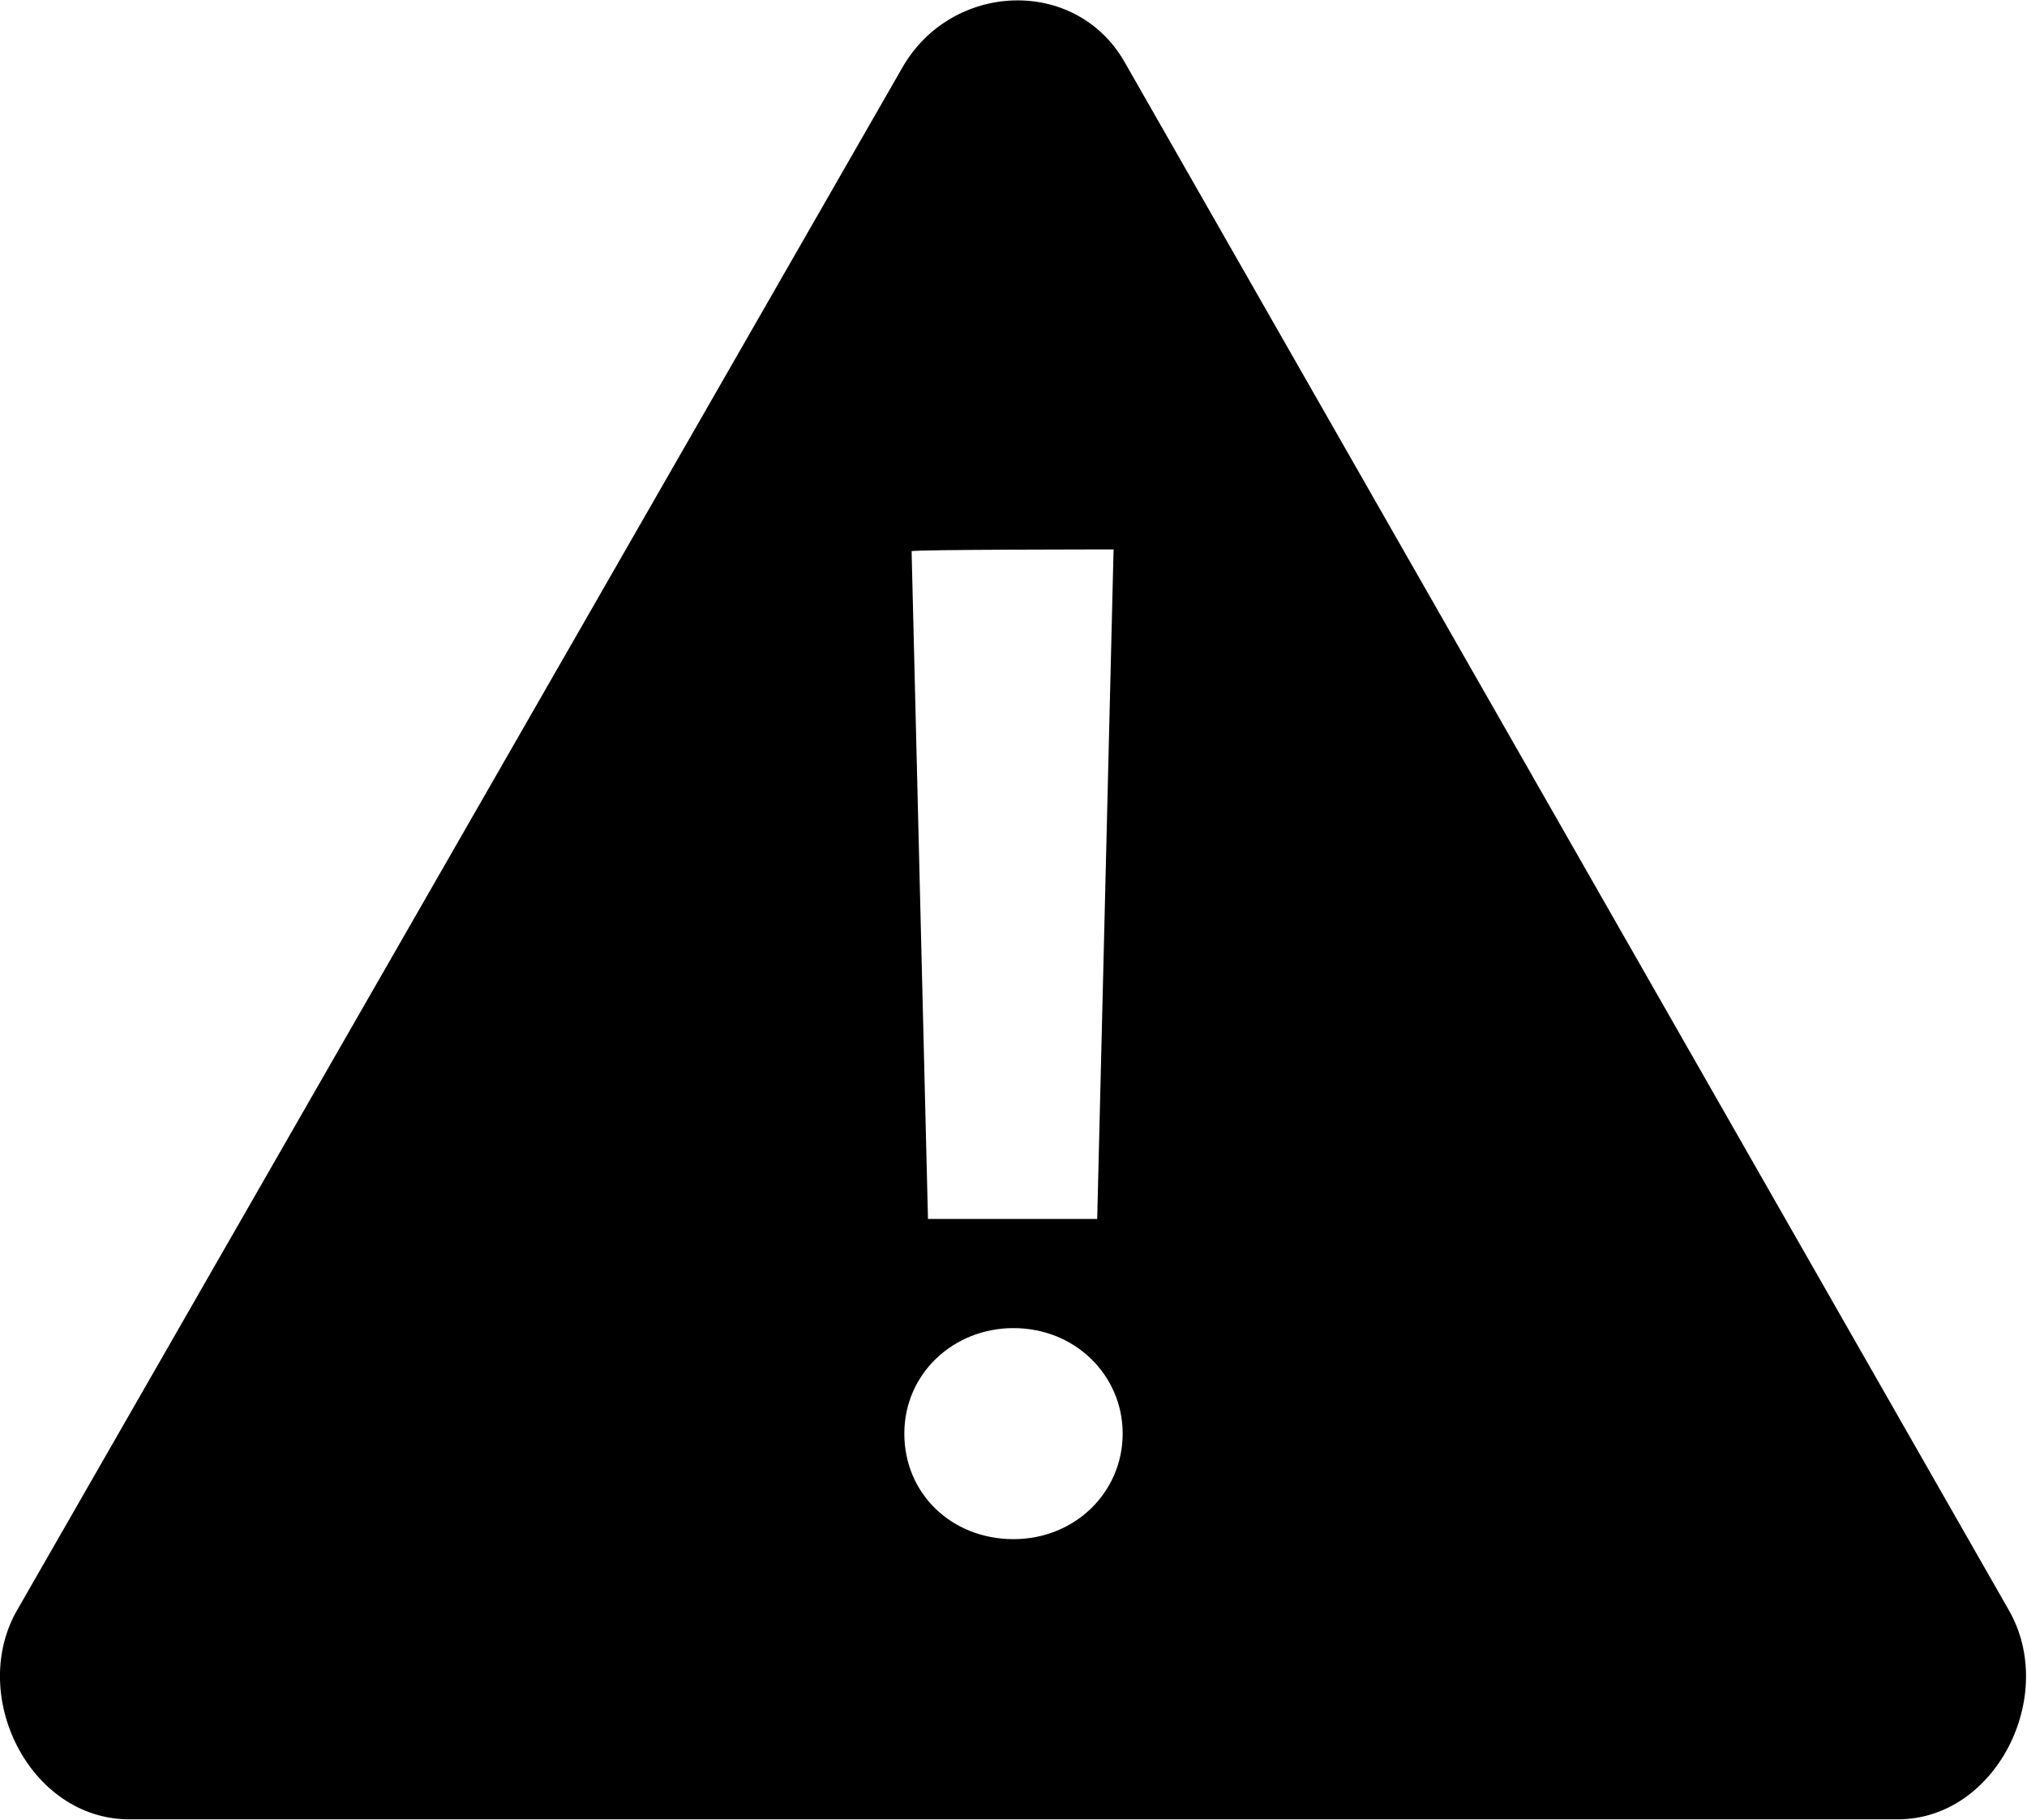
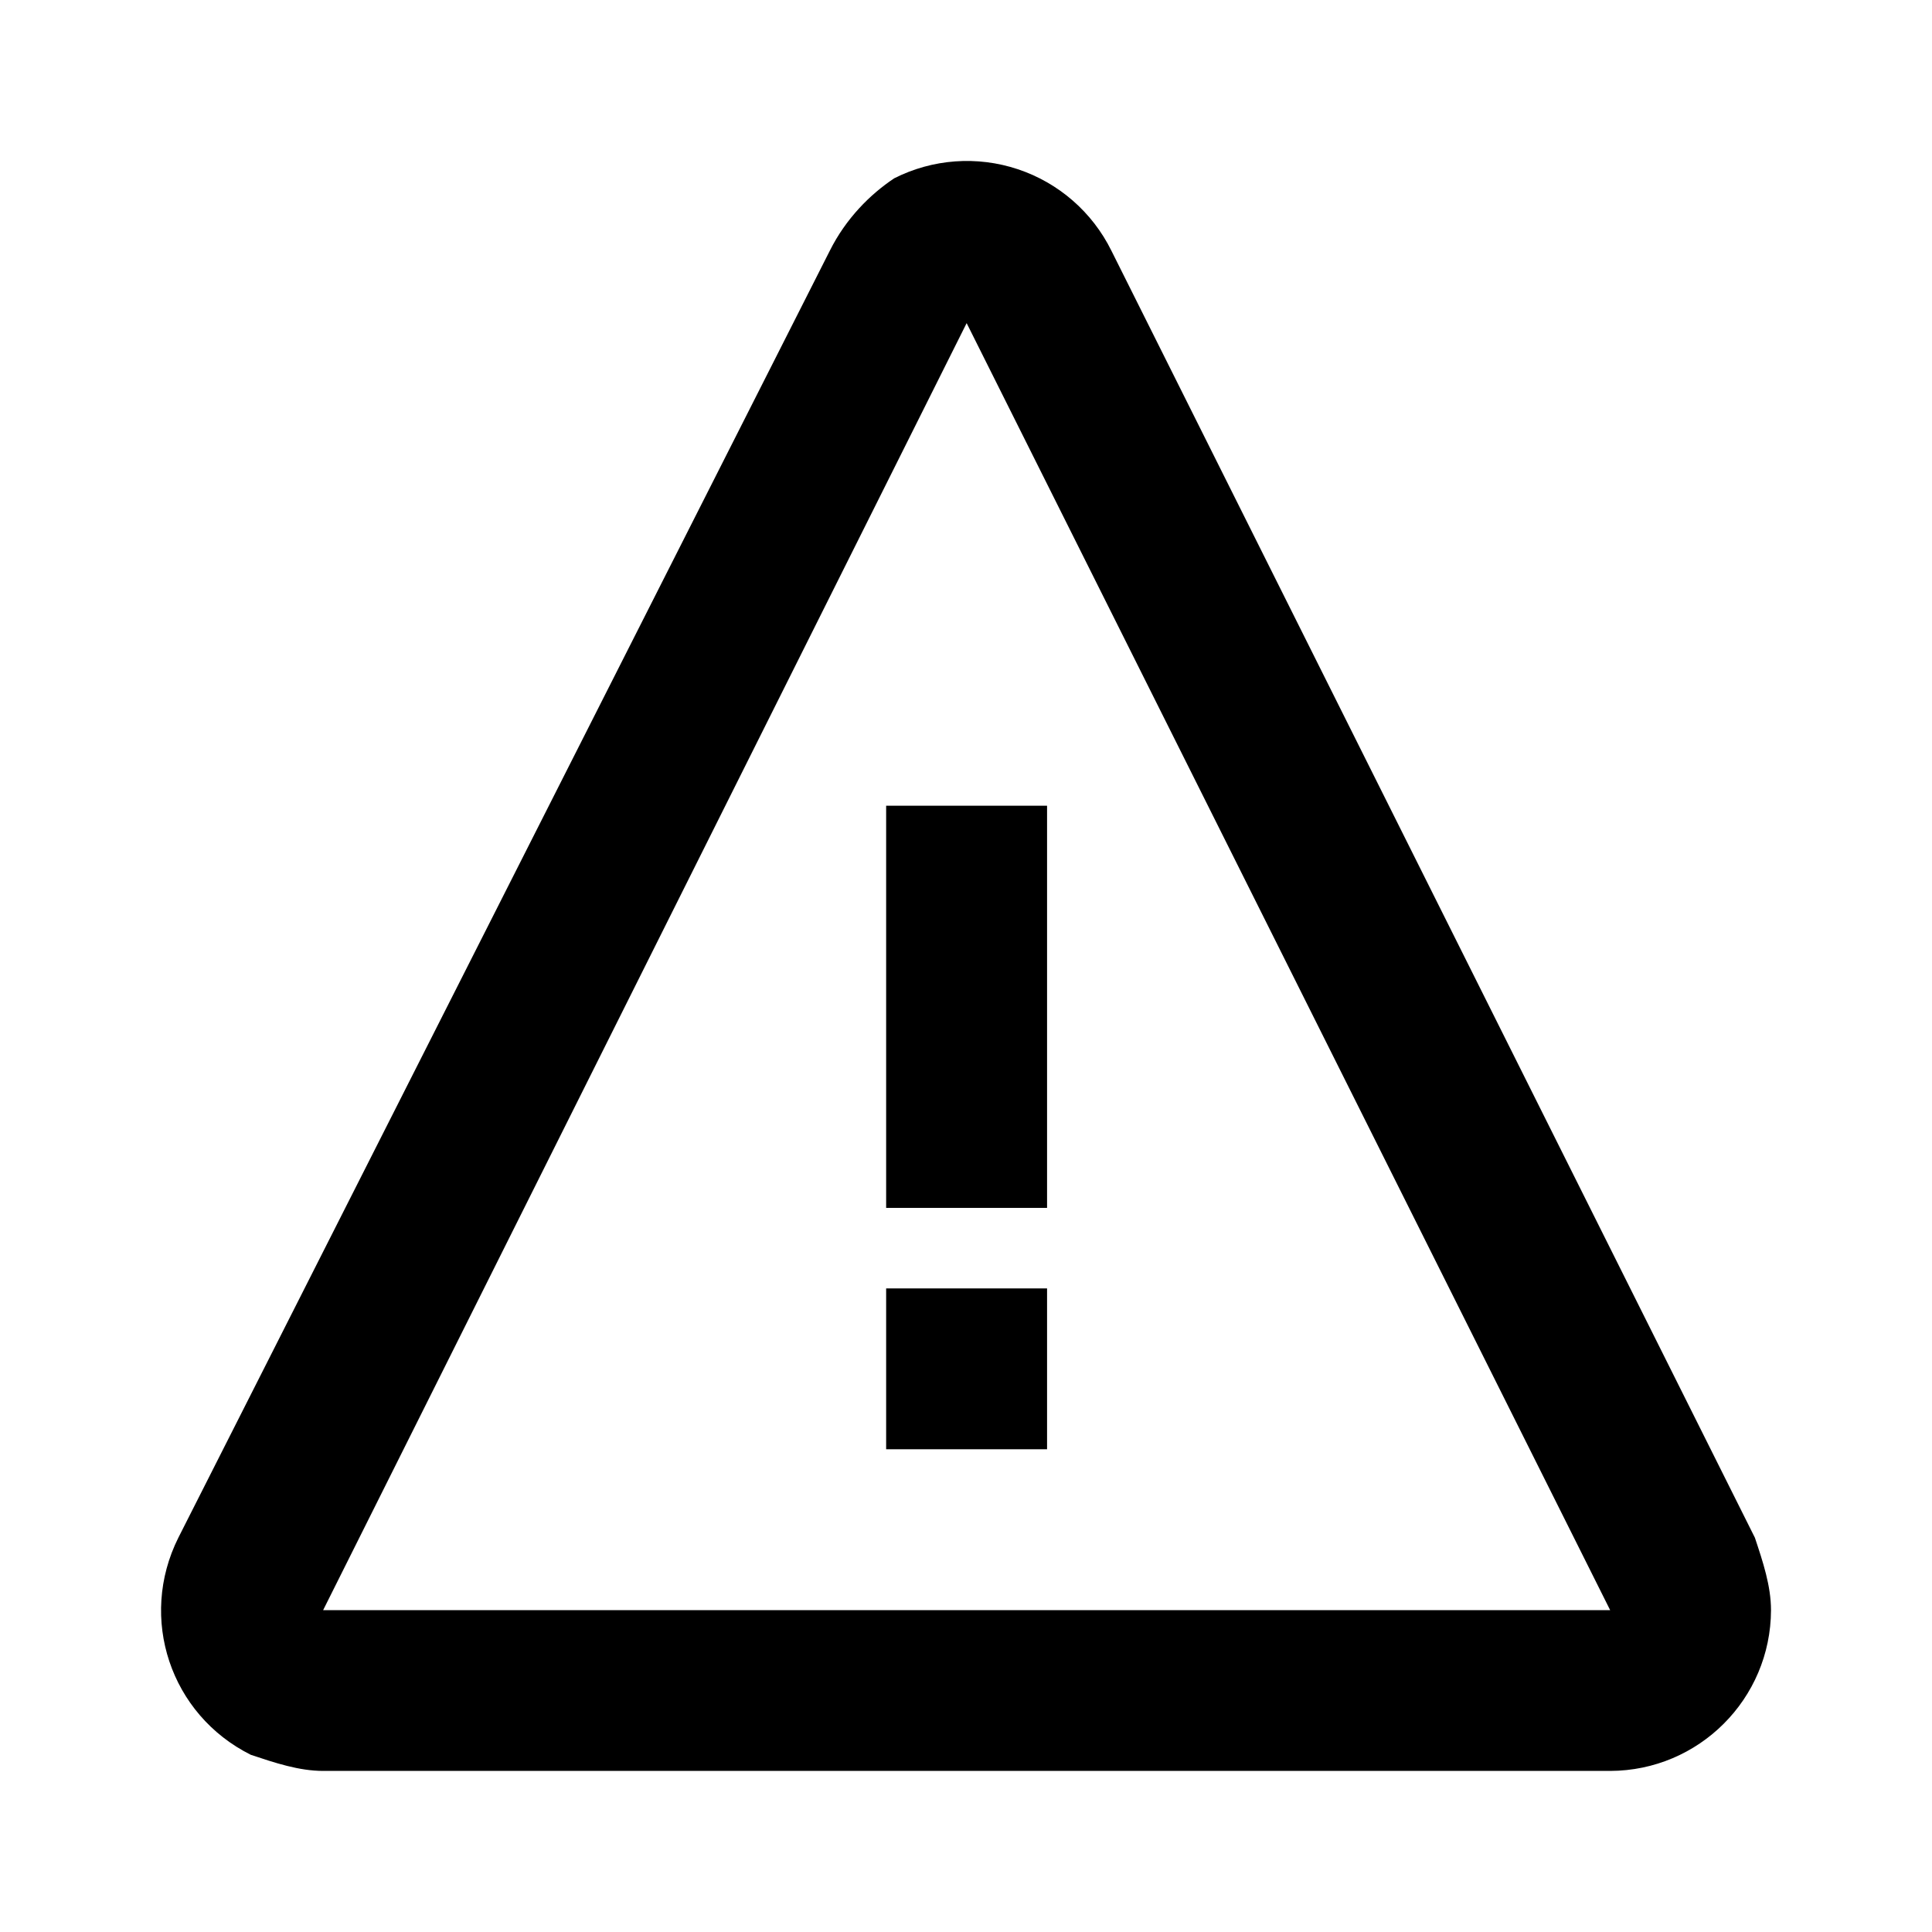
- <svg xmlns="http://www.w3.org/2000/svg" viewBox="0 0 111.4 100">
-   <path d="M110.4 88.5L61.8 3.4C59.1-1.3 52.3-1 49.6 3.7L1 88.4C-1.8 93.1 1.6 100 7.1 100h97.2C109.7 100 113.1 93.2 110.4 88.5M61.2 30.2L60.3 67H51l-0.9-36.7C50.1 30.2 61.2 30.2 61.2 30.2zM55.7 84.6c-3.4 0-6-2.5-6-5.8 0-3.3 2.7-5.8 6-5.8 3.4 0 6 2.6 6 5.8C61.7 82 59.1 84.6 55.7 84.6" />
+ <svg xmlns="http://www.w3.org/2000/svg" width="24" height="24" viewBox="0 0 24 24">
+   <path d="M21.8 19.102L13.806 3.114a2.002 2.002 0 00-2.698-.899c-.3.2-.6.5-.8.9L2.216 19.101c-.5 1-.1 2.199.9 2.698.3.1.599.2.899.2h15.988A2.003 2.003 0 0022 20.002c0-.3-.1-.6-.2-.9zm-17.786.9l7.994-15.988 7.994 15.988H4.014zm6.994-9.993h1.999v4.996h-1.999V10.01zm0 5.996h1.999v1.998h-1.999v-1.998z" />
</svg>
